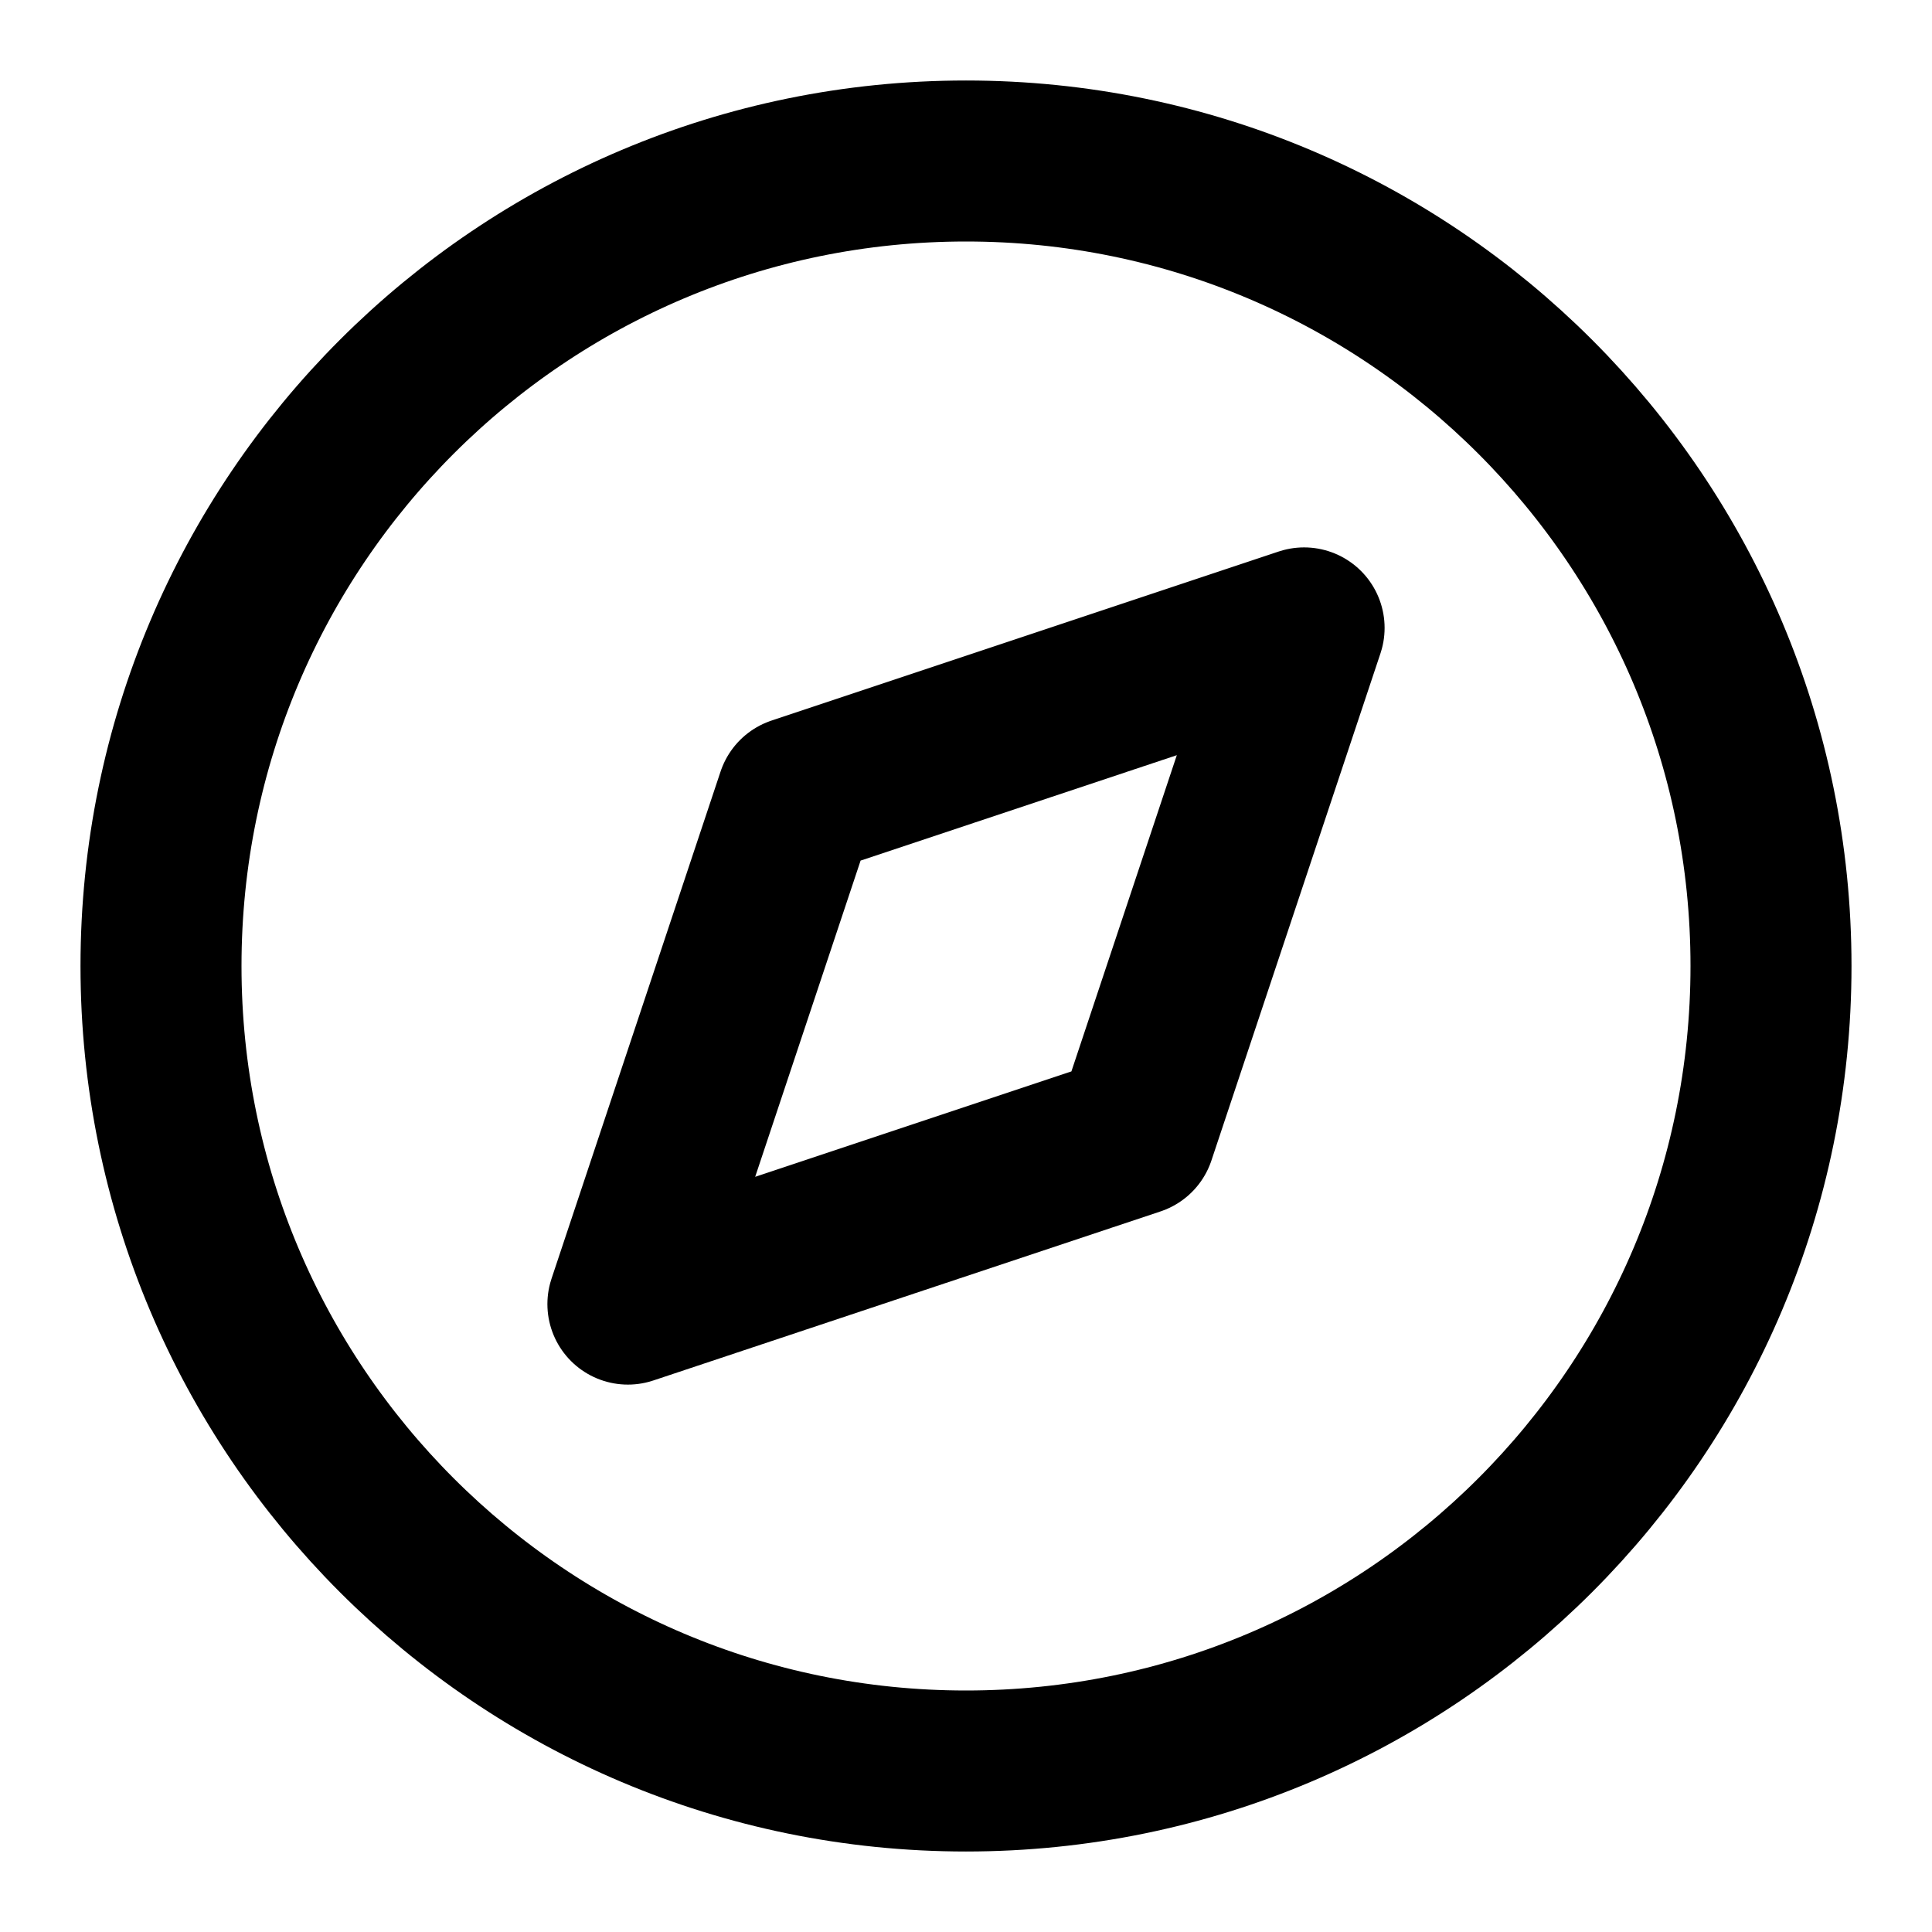
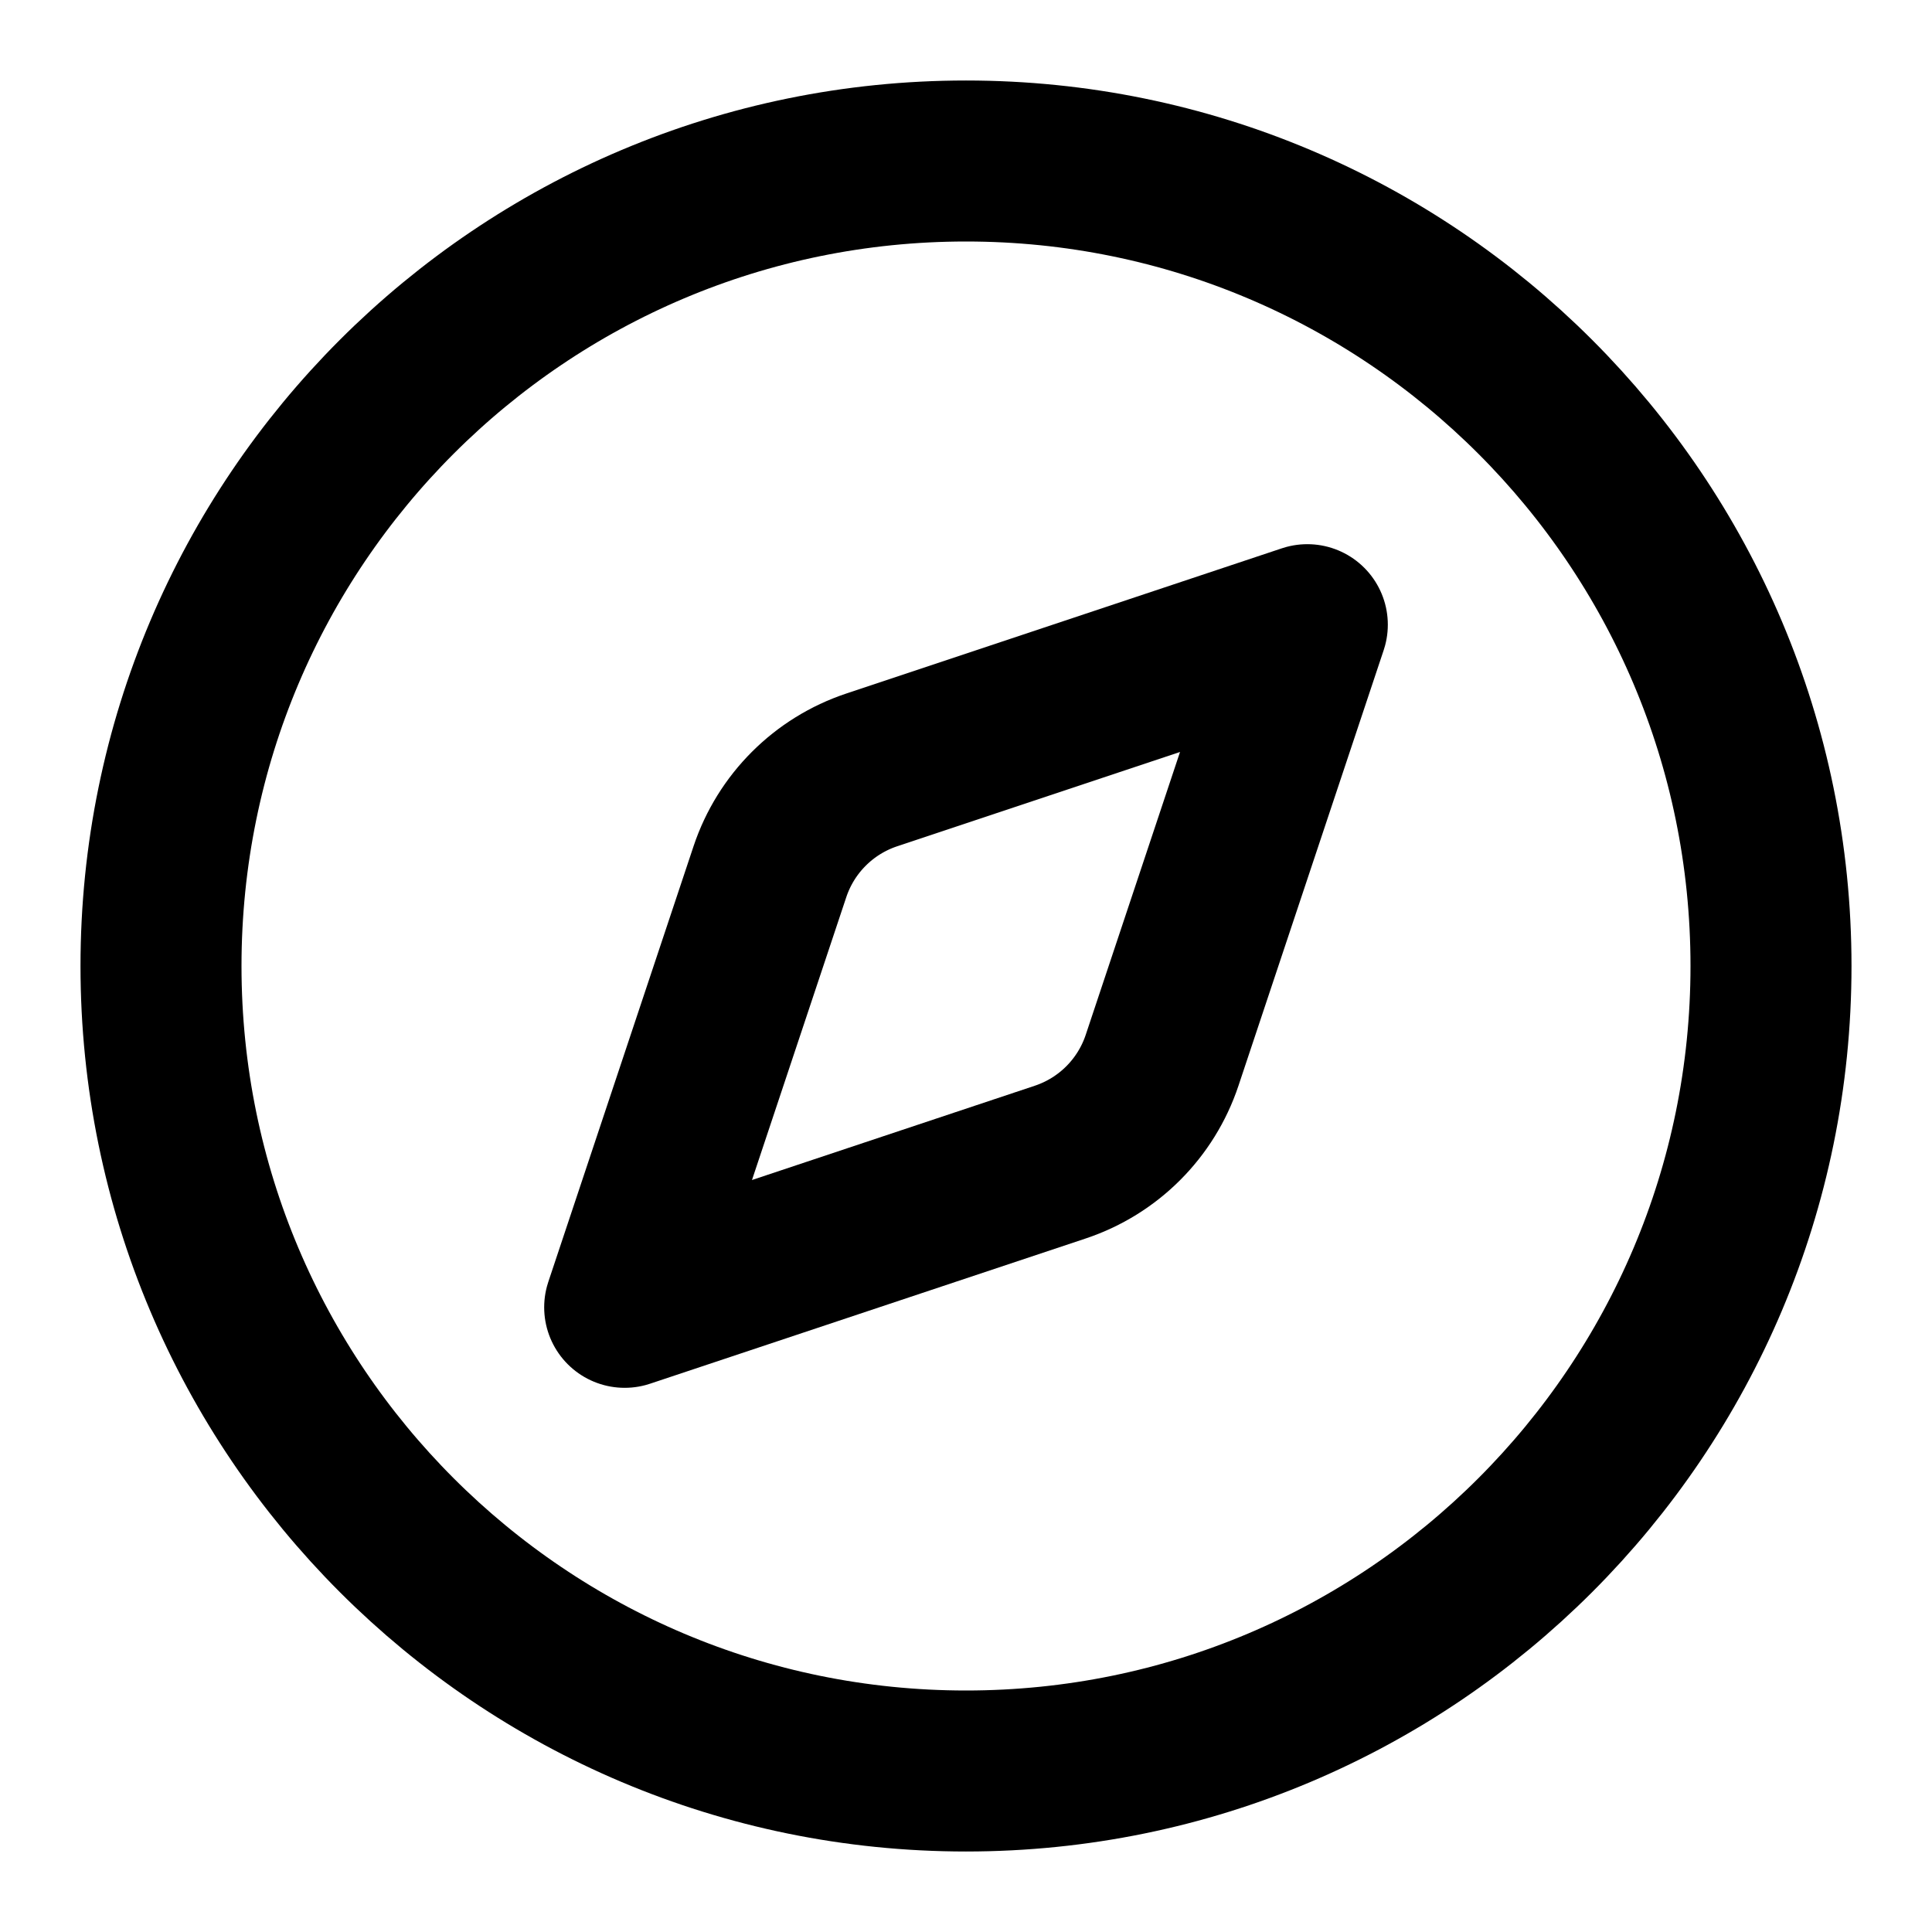
<svg xmlns="http://www.w3.org/2000/svg" width="24" height="24" viewBox="0 0 24 24" fill="none" stroke="#000000" stroke-width="2" stroke-linecap="round" stroke-linejoin="round">
  <circle cx="12" cy="12" r="10" />
-   <path d="m16.2 7.8-2.1 6.3-6.3 2.1 2.1-6.3 6.3-2.1z" />
+   <path d="m16.24 7.76-1.804 5.411a2 2 0 0 1-1.265 1.265L7.76 16.24l1.804-5.411a2 2 0 0 1 1.265-1.265z" />
</svg>
